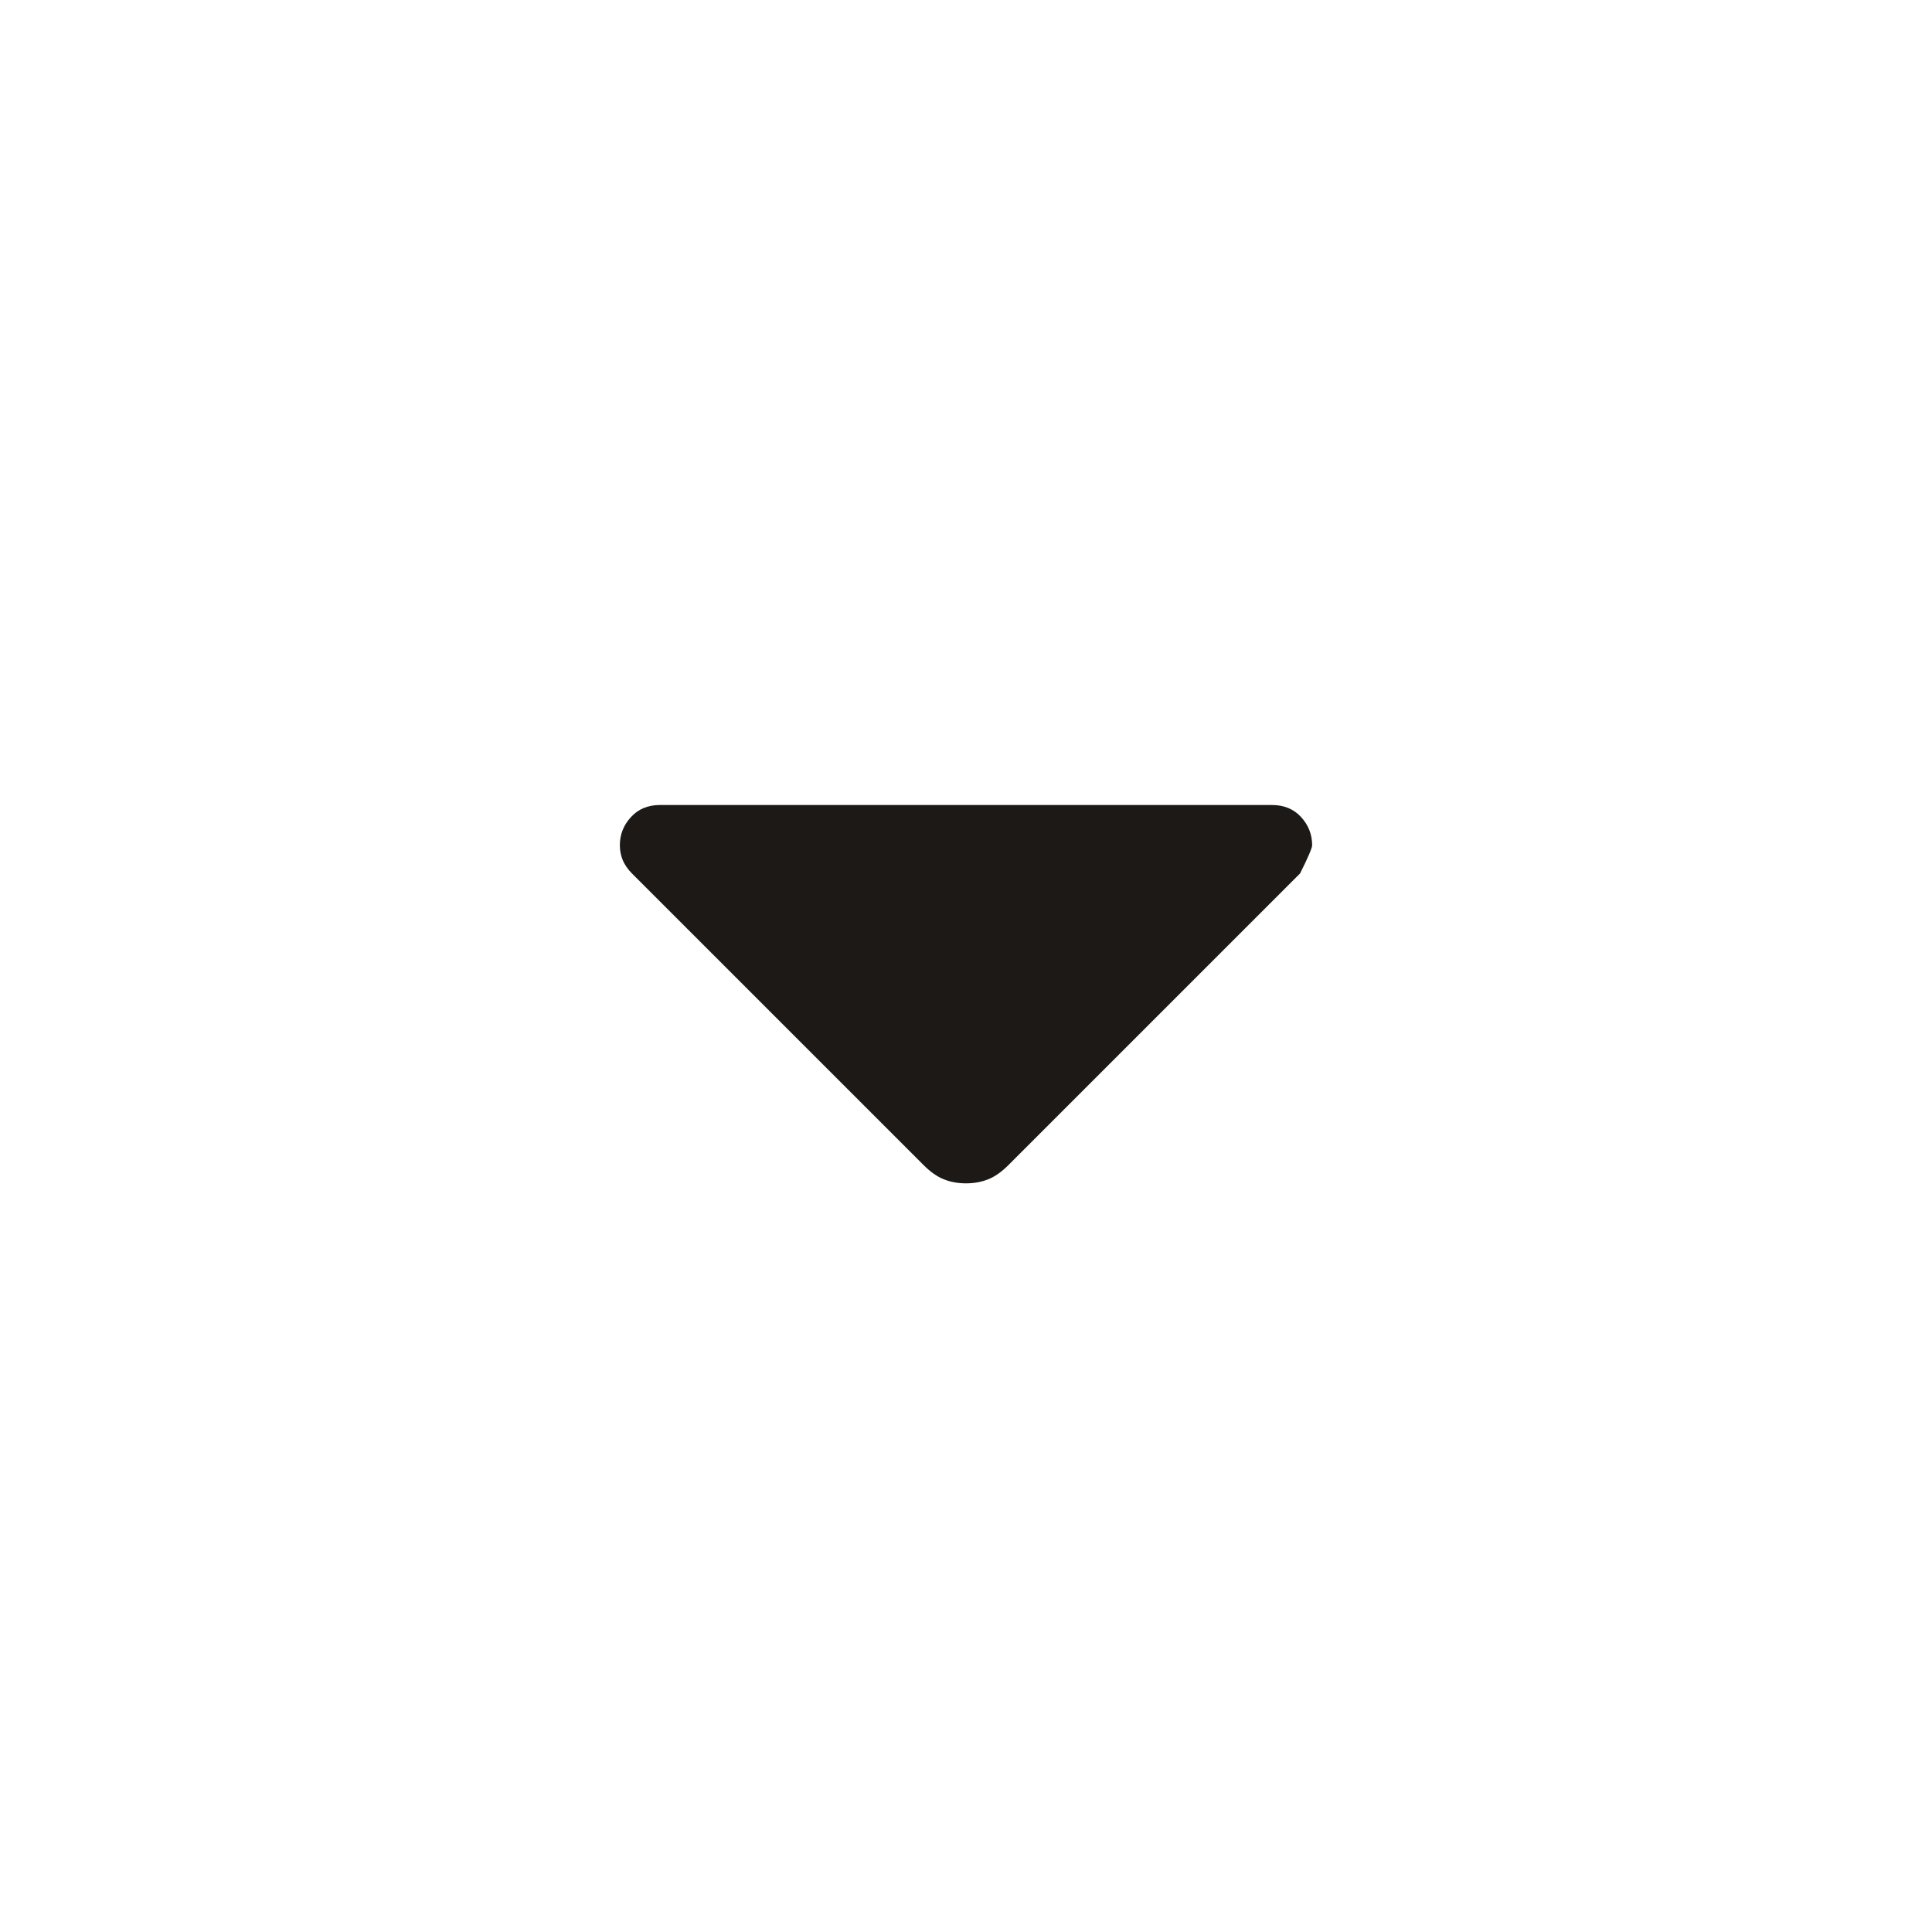
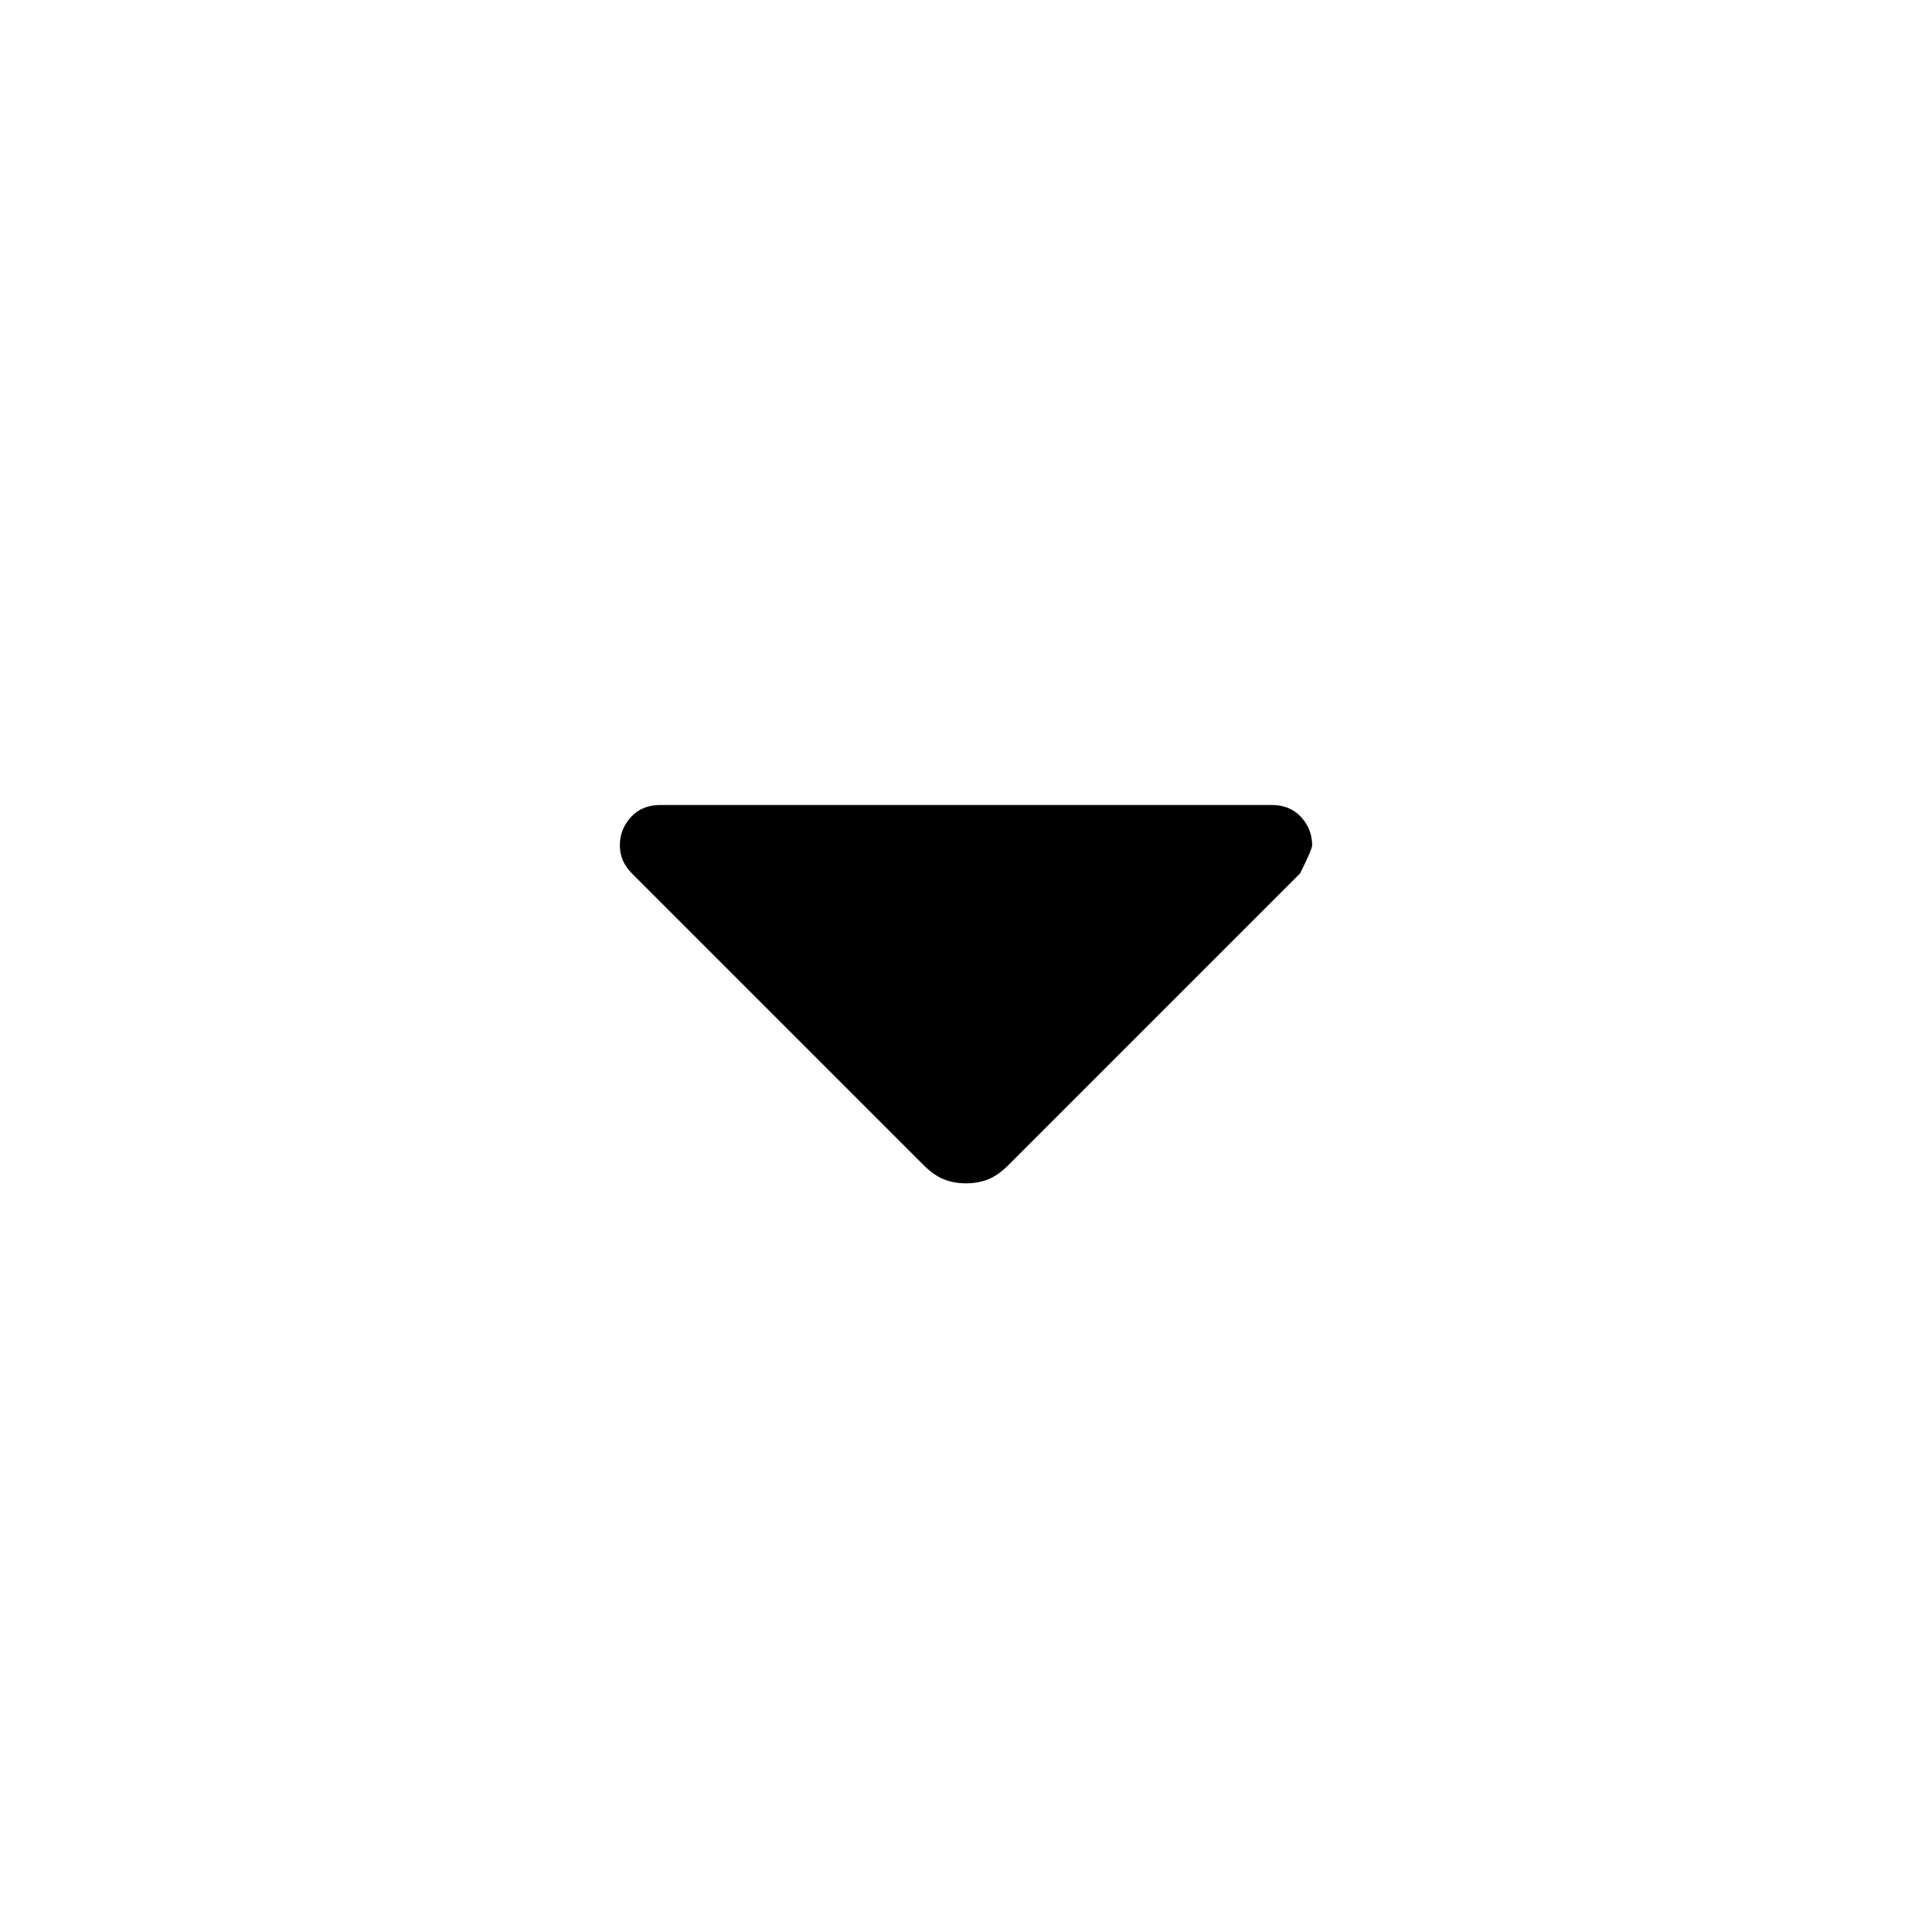
- <svg xmlns="http://www.w3.org/2000/svg" preserveAspectRatio="none" overflow="visible" style="display: block;" width="24" height="24" viewBox="0 0 24 24" fill="none">
-   <g id="arrow_drop_down_24dp_E3E3E3_FILL0_wght400_GRAD0_opsz24 1">
-     <path id="Vector" d="M11.475 14.475L7.85 10.85C7.8 10.8 7.763 10.746 7.737 10.688C7.713 10.629 7.7 10.567 7.7 10.5C7.7 10.367 7.746 10.25 7.838 10.15C7.929 10.05 8.05 10 8.2 10H15.8C15.95 10 16.071 10.05 16.163 10.15C16.254 10.25 16.3 10.367 16.3 10.5C16.3 10.533 16.25 10.65 16.15 10.85L12.525 14.475C12.442 14.558 12.358 14.617 12.275 14.65C12.192 14.683 12.1 14.7 12 14.7C11.9 14.7 11.808 14.683 11.725 14.65C11.642 14.617 11.558 14.558 11.475 14.475Z" fill="#1C1917" />
-   </g>
+ <svg xmlns="http://www.w3.org/2000/svg" width="24" height="24" viewBox="0 0 24 24">
+   <path d="M11.475 14.475L7.85 10.85C7.8 10.8 7.763 10.746 7.737 10.688C7.713 10.629 7.7 10.567 7.7 10.5C7.7 10.367 7.746 10.25 7.838 10.15C7.929 10.05 8.05 10 8.2 10H15.8C15.95 10 16.071 10.05 16.163 10.15C16.254 10.25 16.3 10.367 16.3 10.5C16.3 10.533 16.25 10.65 16.15 10.85L12.525 14.475C12.442 14.558 12.358 14.617 12.275 14.65C12.192 14.683 12.1 14.7 12 14.7C11.9 14.7 11.808 14.683 11.725 14.65C11.642 14.617 11.558 14.558 11.475 14.475Z" />
</svg>
